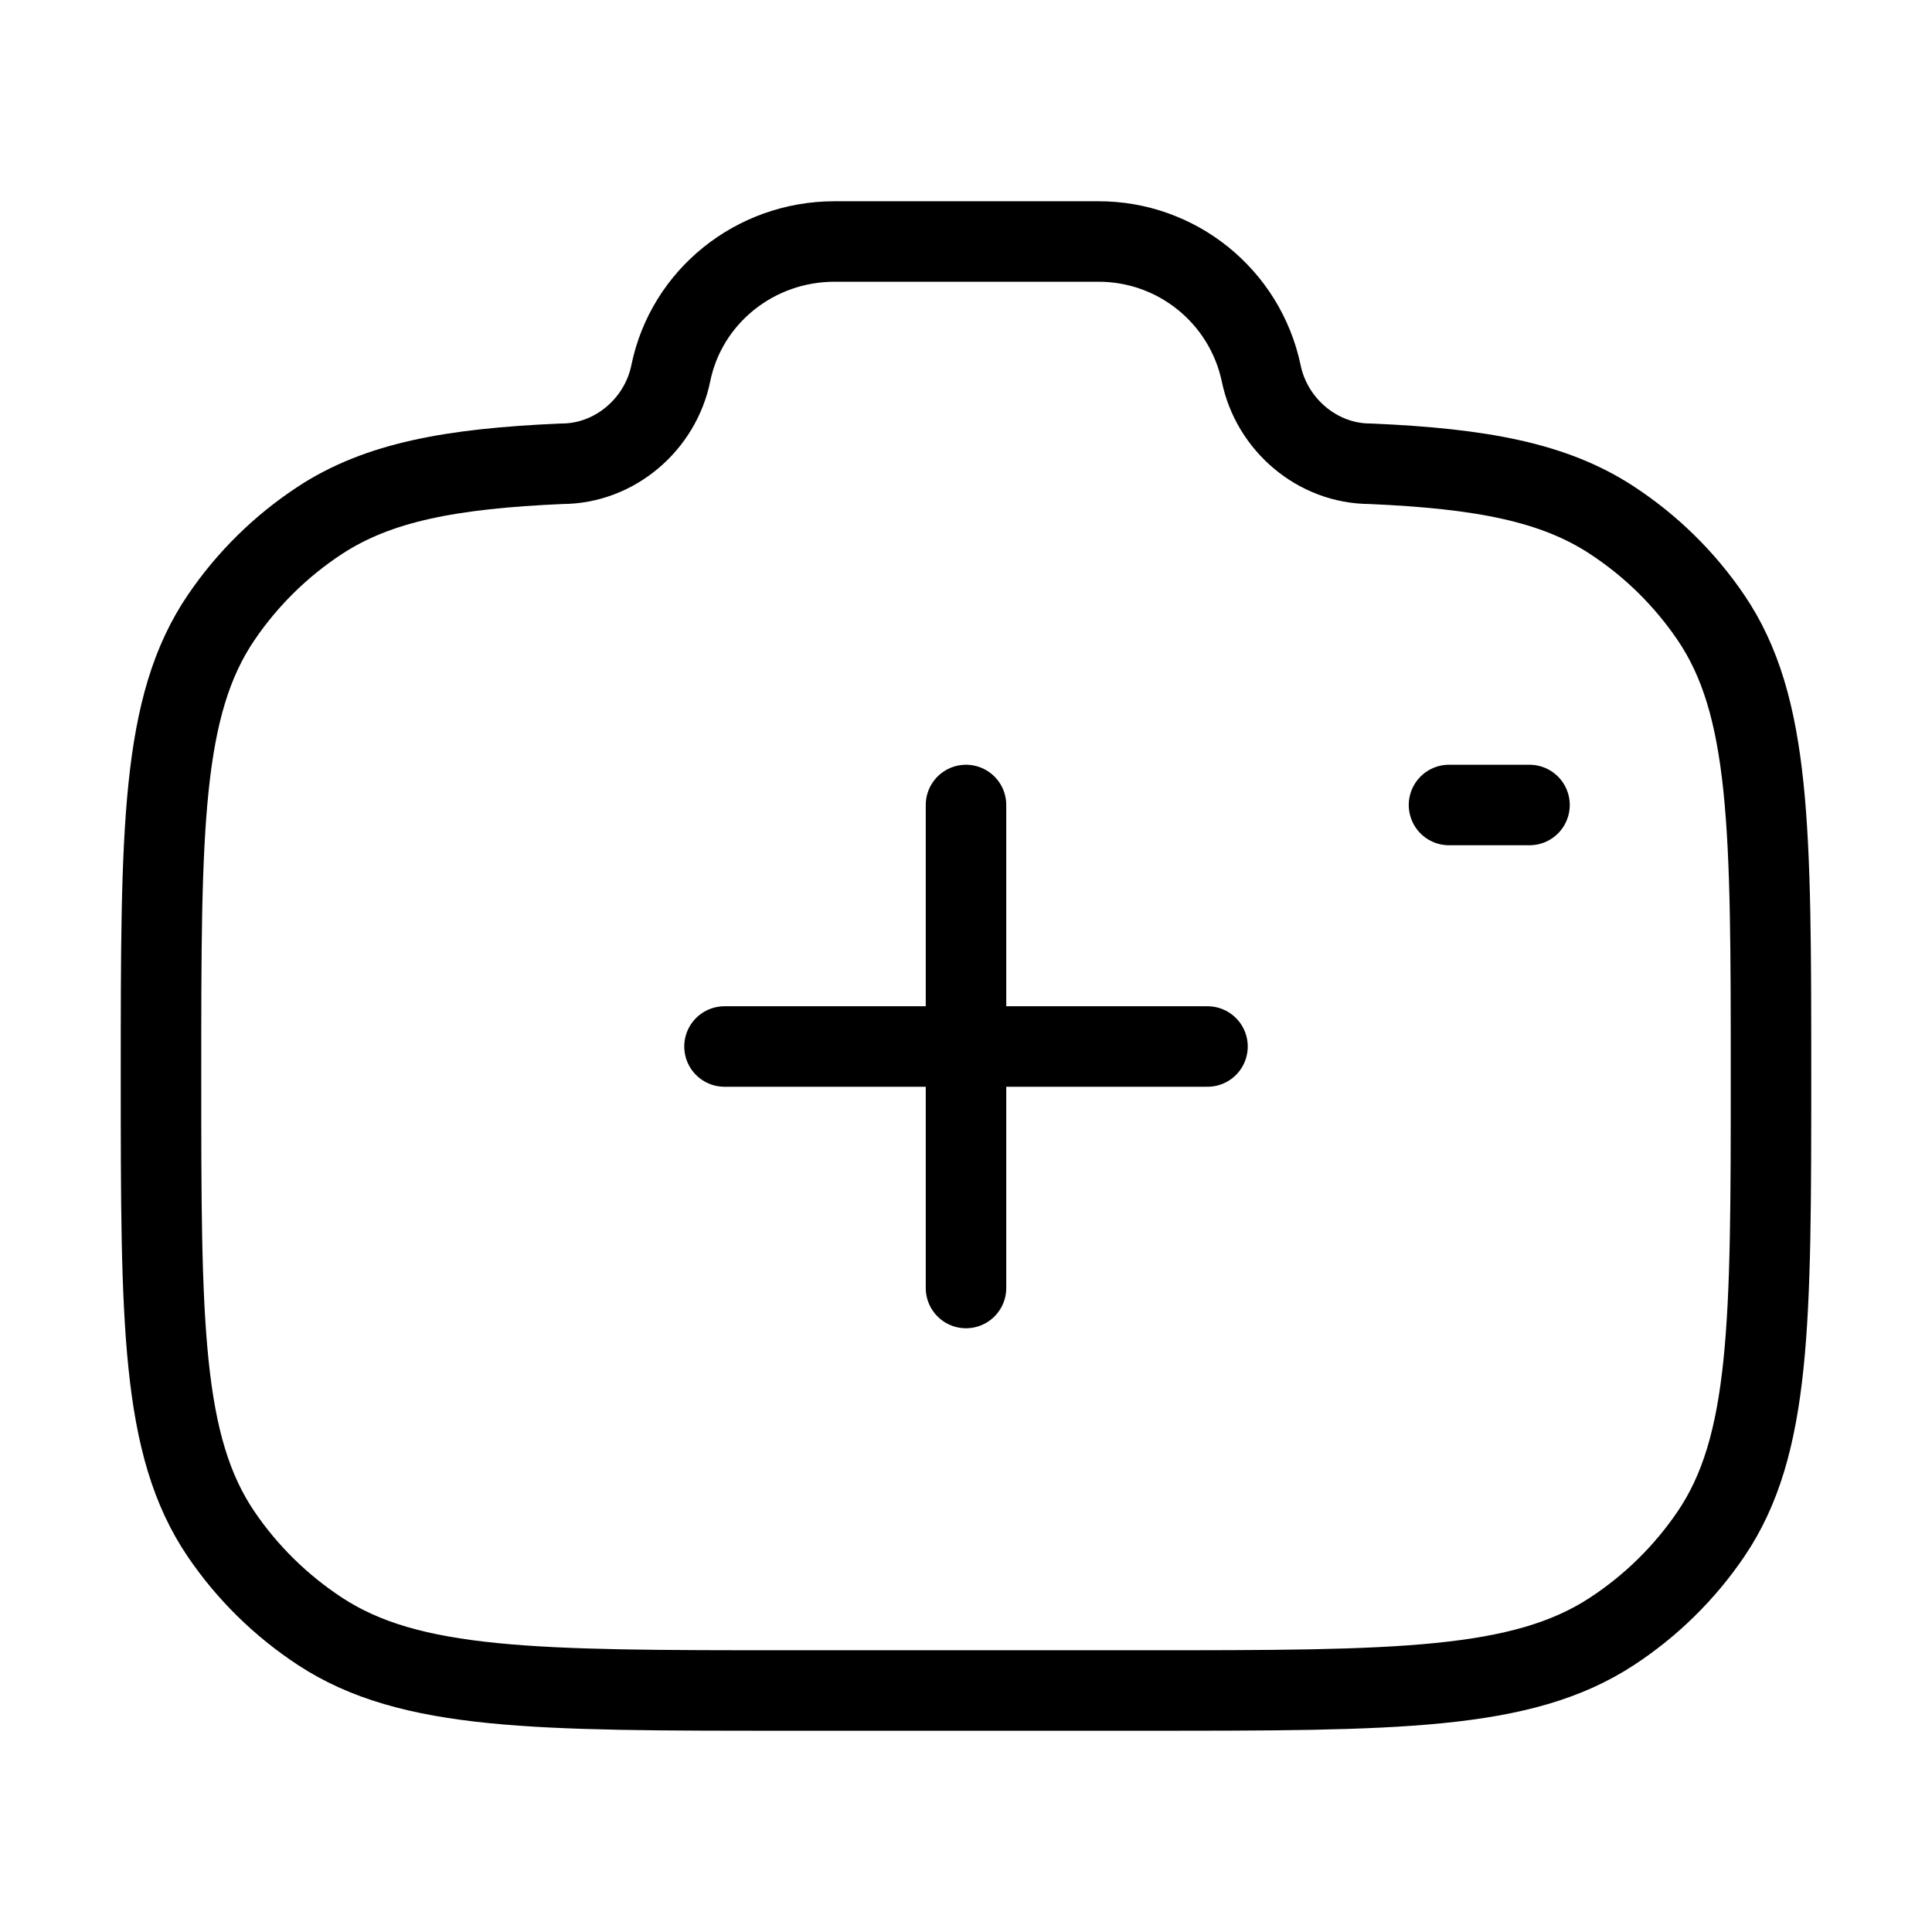
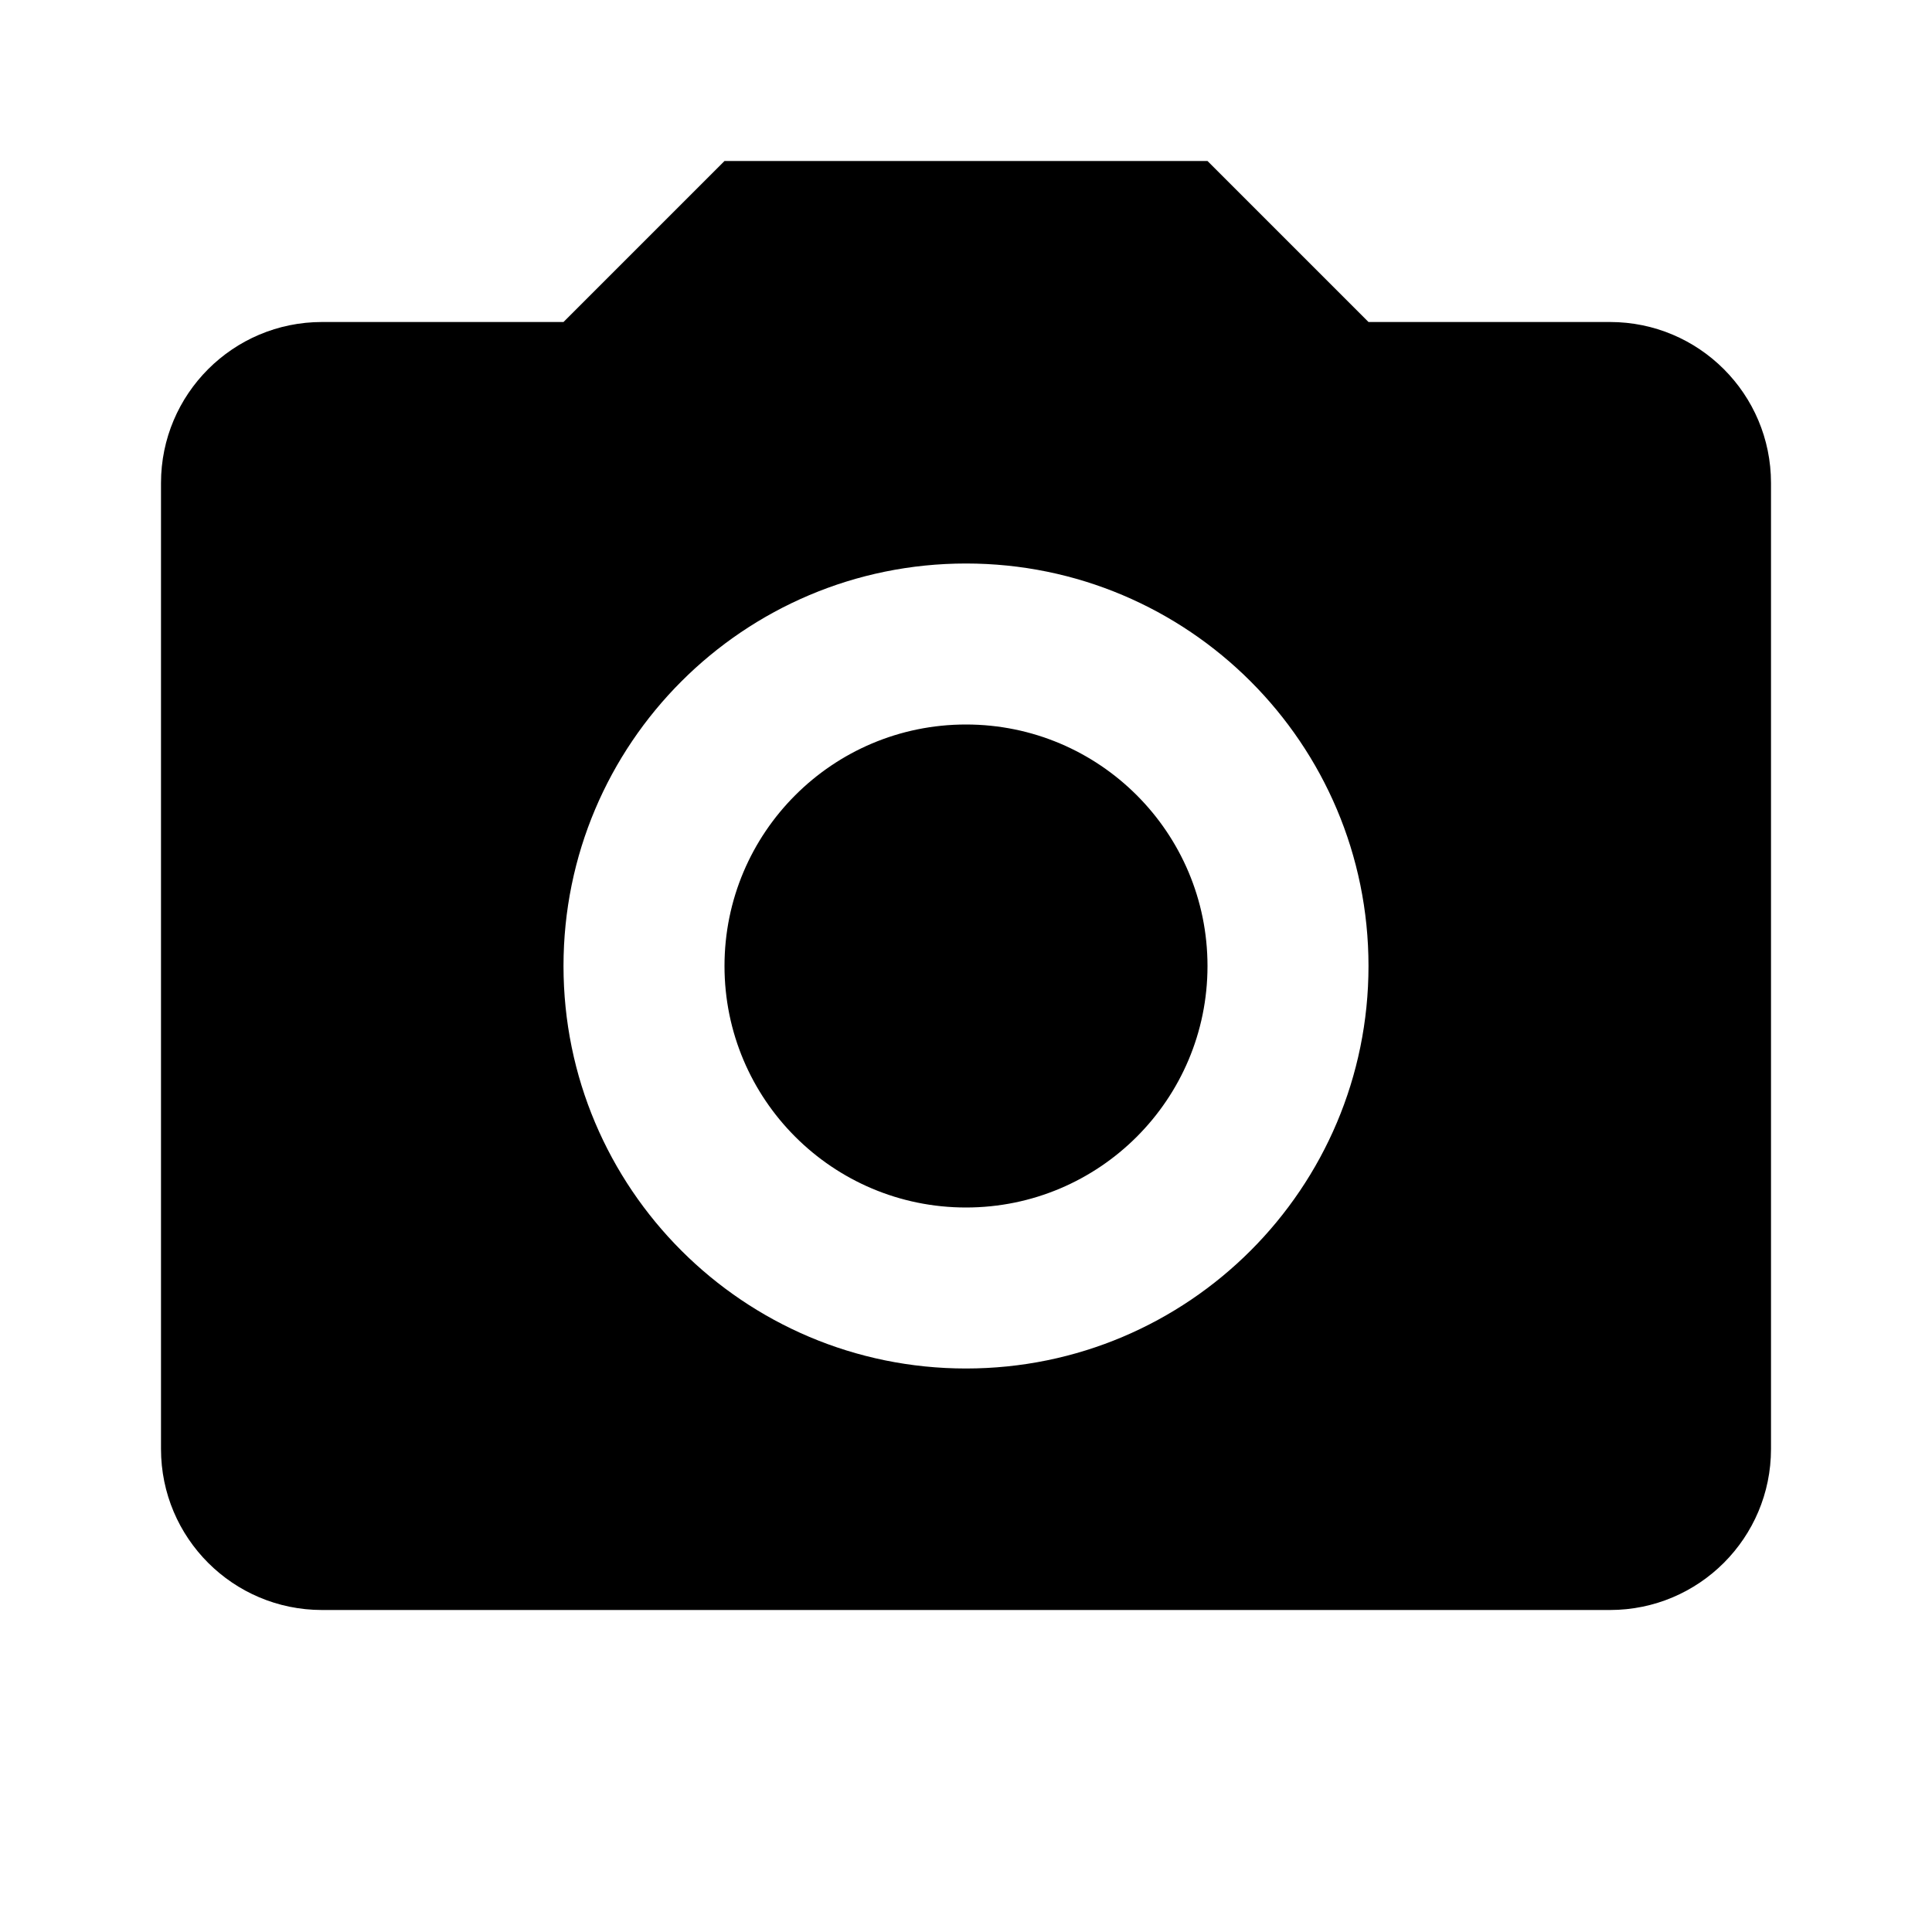
<svg xmlns="http://www.w3.org/2000/svg" width="32" height="32" viewBox="0 0 24 24">
-   <g fill="none" stroke="currentColor" stroke-linecap="round" vector-effect="non-scaling-stroke">
-     <path stroke-linecap="round" d="M15 13H9m3-3v6" />
-     <path d="M9.778 21h4.444c3.121 0 4.682 0 5.803-.735a4.4 4.4 0 0 0 1.226-1.204c.749-1.1.749-2.633.749-5.697s0-4.597-.749-5.697a4.4 4.4 0 0 0-1.226-1.204c-.72-.473-1.622-.642-3.003-.702c-.659 0-1.226-.49-1.355-1.125A2.064 2.064 0 0 0 13.634 3h-3.268c-.988 0-1.839.685-2.033 1.636c-.129.635-.696 1.125-1.355 1.125c-1.38.06-2.282.23-3.003.702A4.4 4.4 0 0 0 2.75 7.667C2 8.767 2 10.299 2 13.364s0 4.596.749 5.697c.324.476.74.885 1.226 1.204C5.096 21 6.657 21 9.778 21Z" />
-     <path stroke-linecap="round" d="M19 10h-1" />
-   </g>
+   <path fill="currentColor" d="M4 4h3l2-2h6l2 2h3a2 2 0 0 1 2 2v12a2 2 0 0 1-2 2H4a2 2 0 0 1-2-2V6a2 2 0 0 1 2-2m8 3a5 5 0 0 0-5 5a5 5 0 0 0 5 5a5 5 0 0 0 5-5a5 5 0 0 0-5-5m0 2a3 3 0 0 1 3 3a3 3 0 0 1-3 3a3 3 0 0 1-3-3a3 3 0 0 1 3-3" />
</svg>
